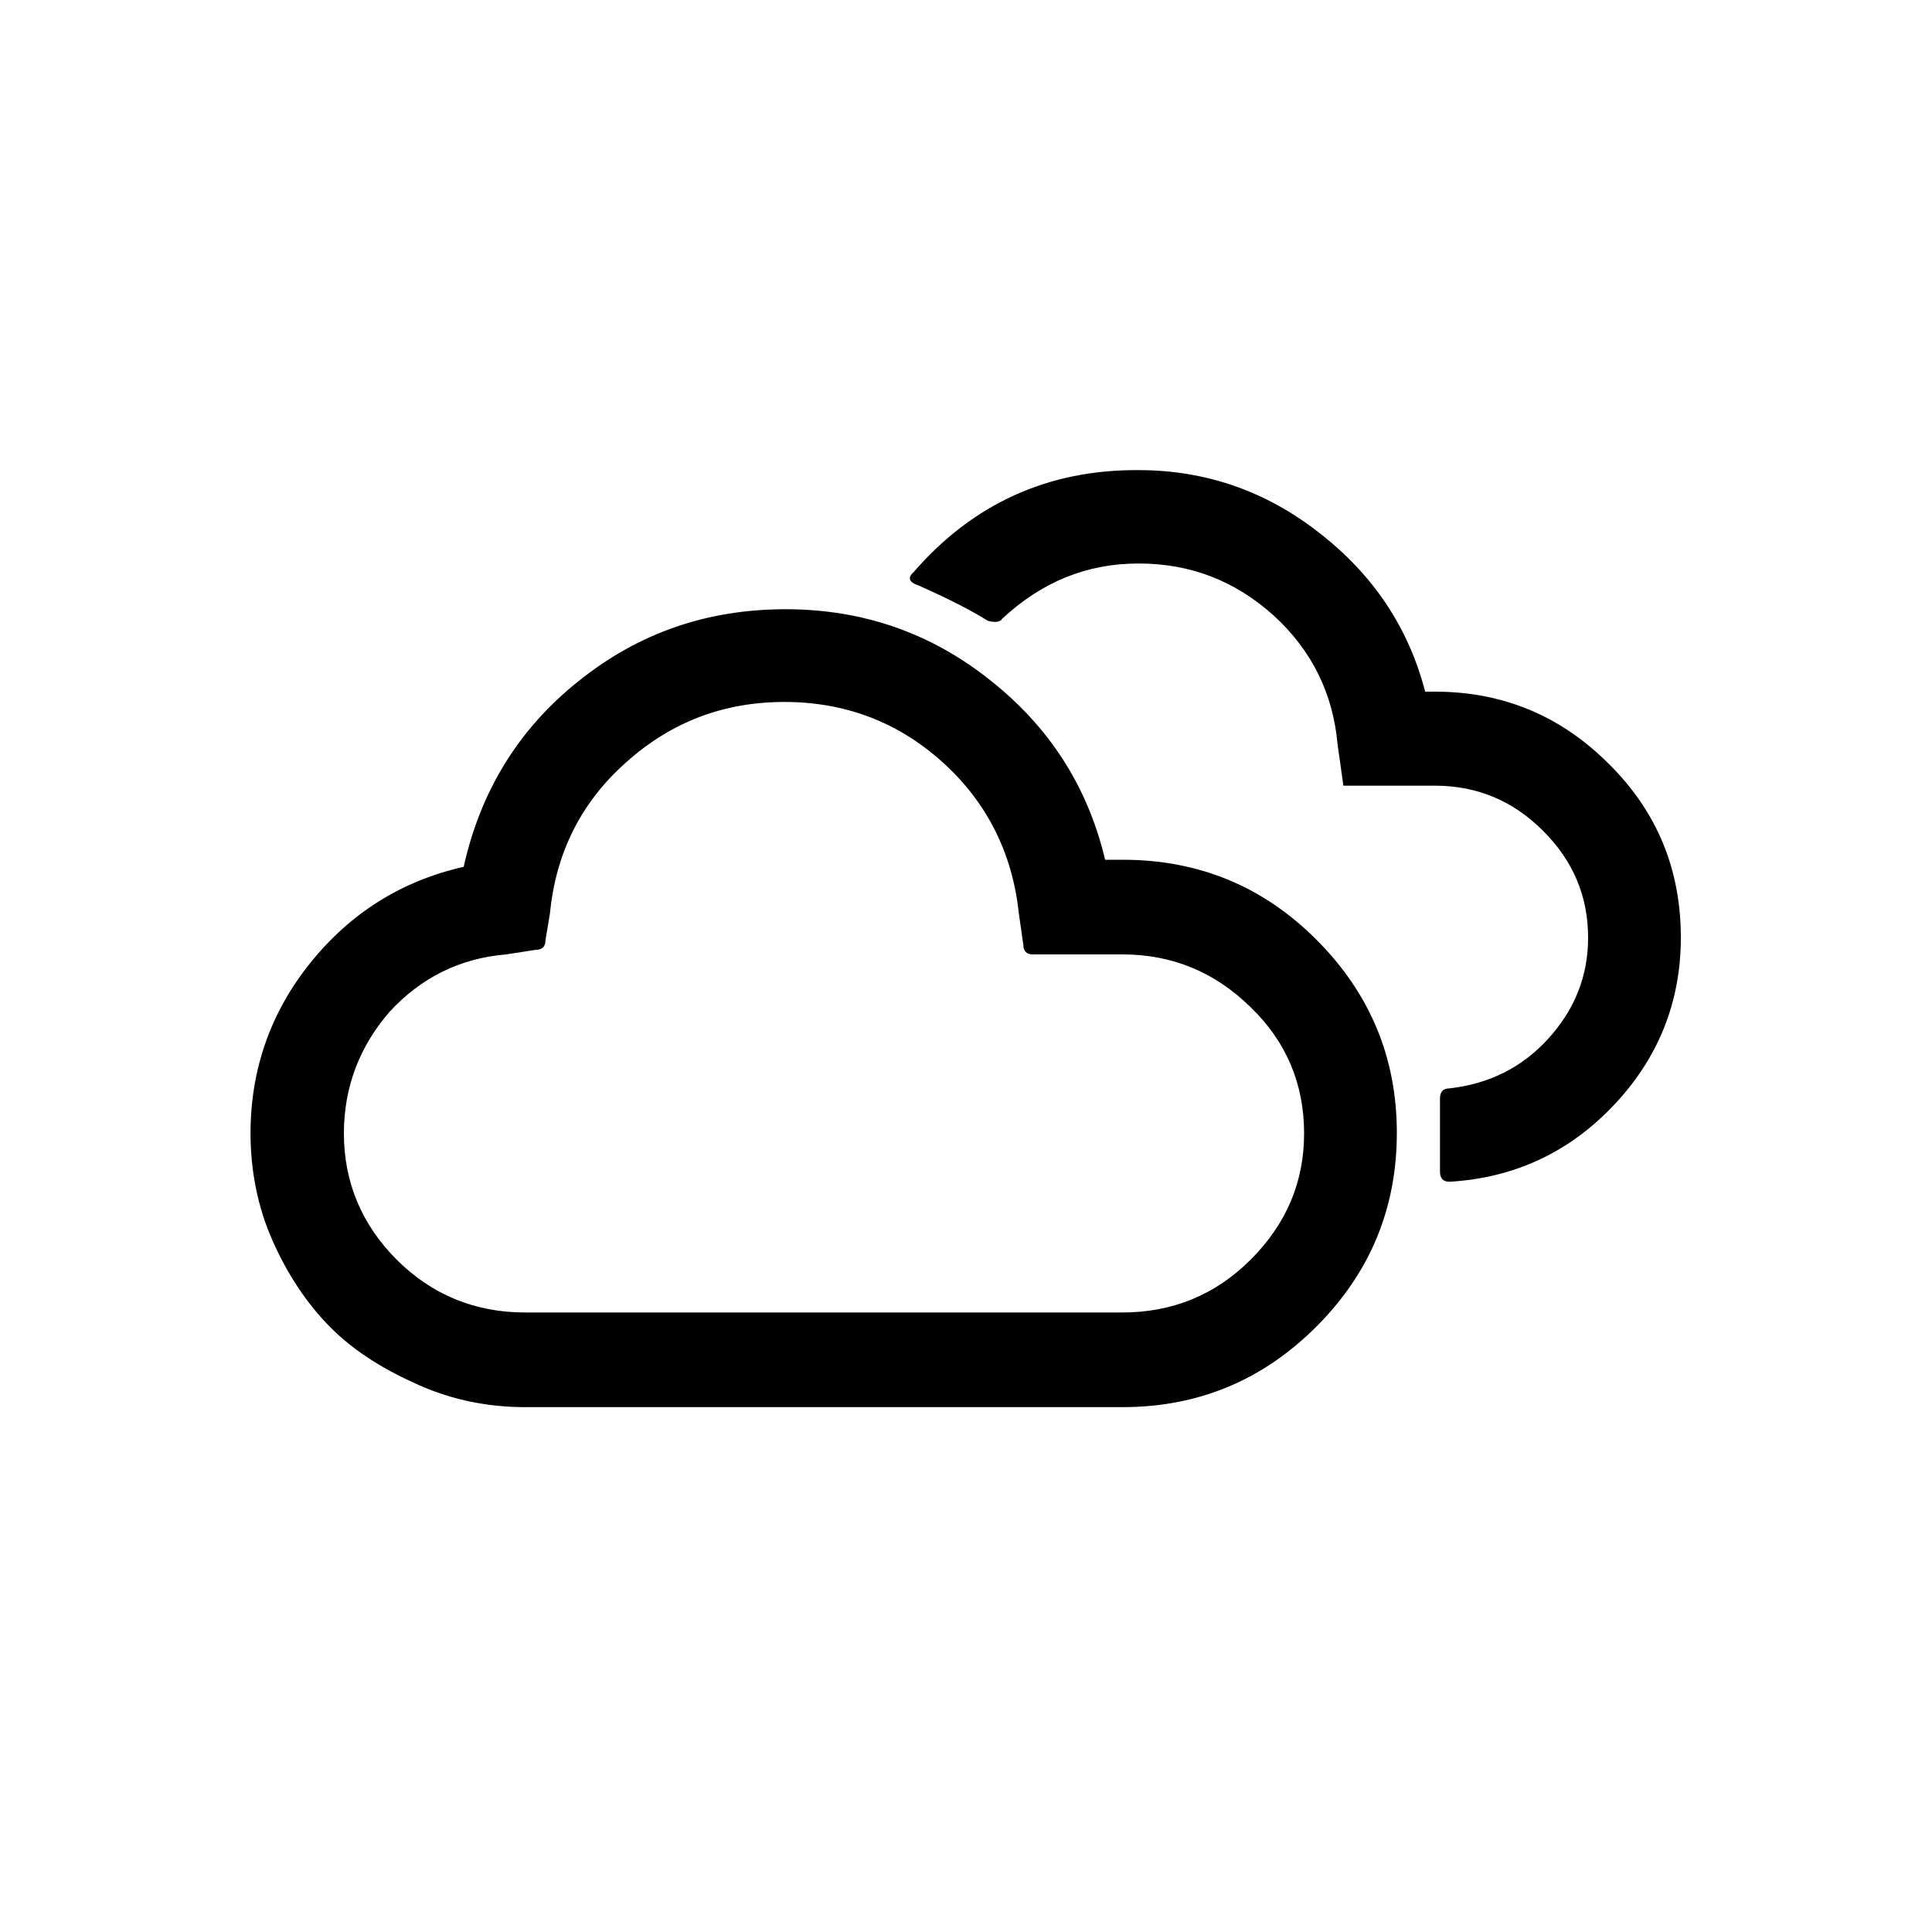
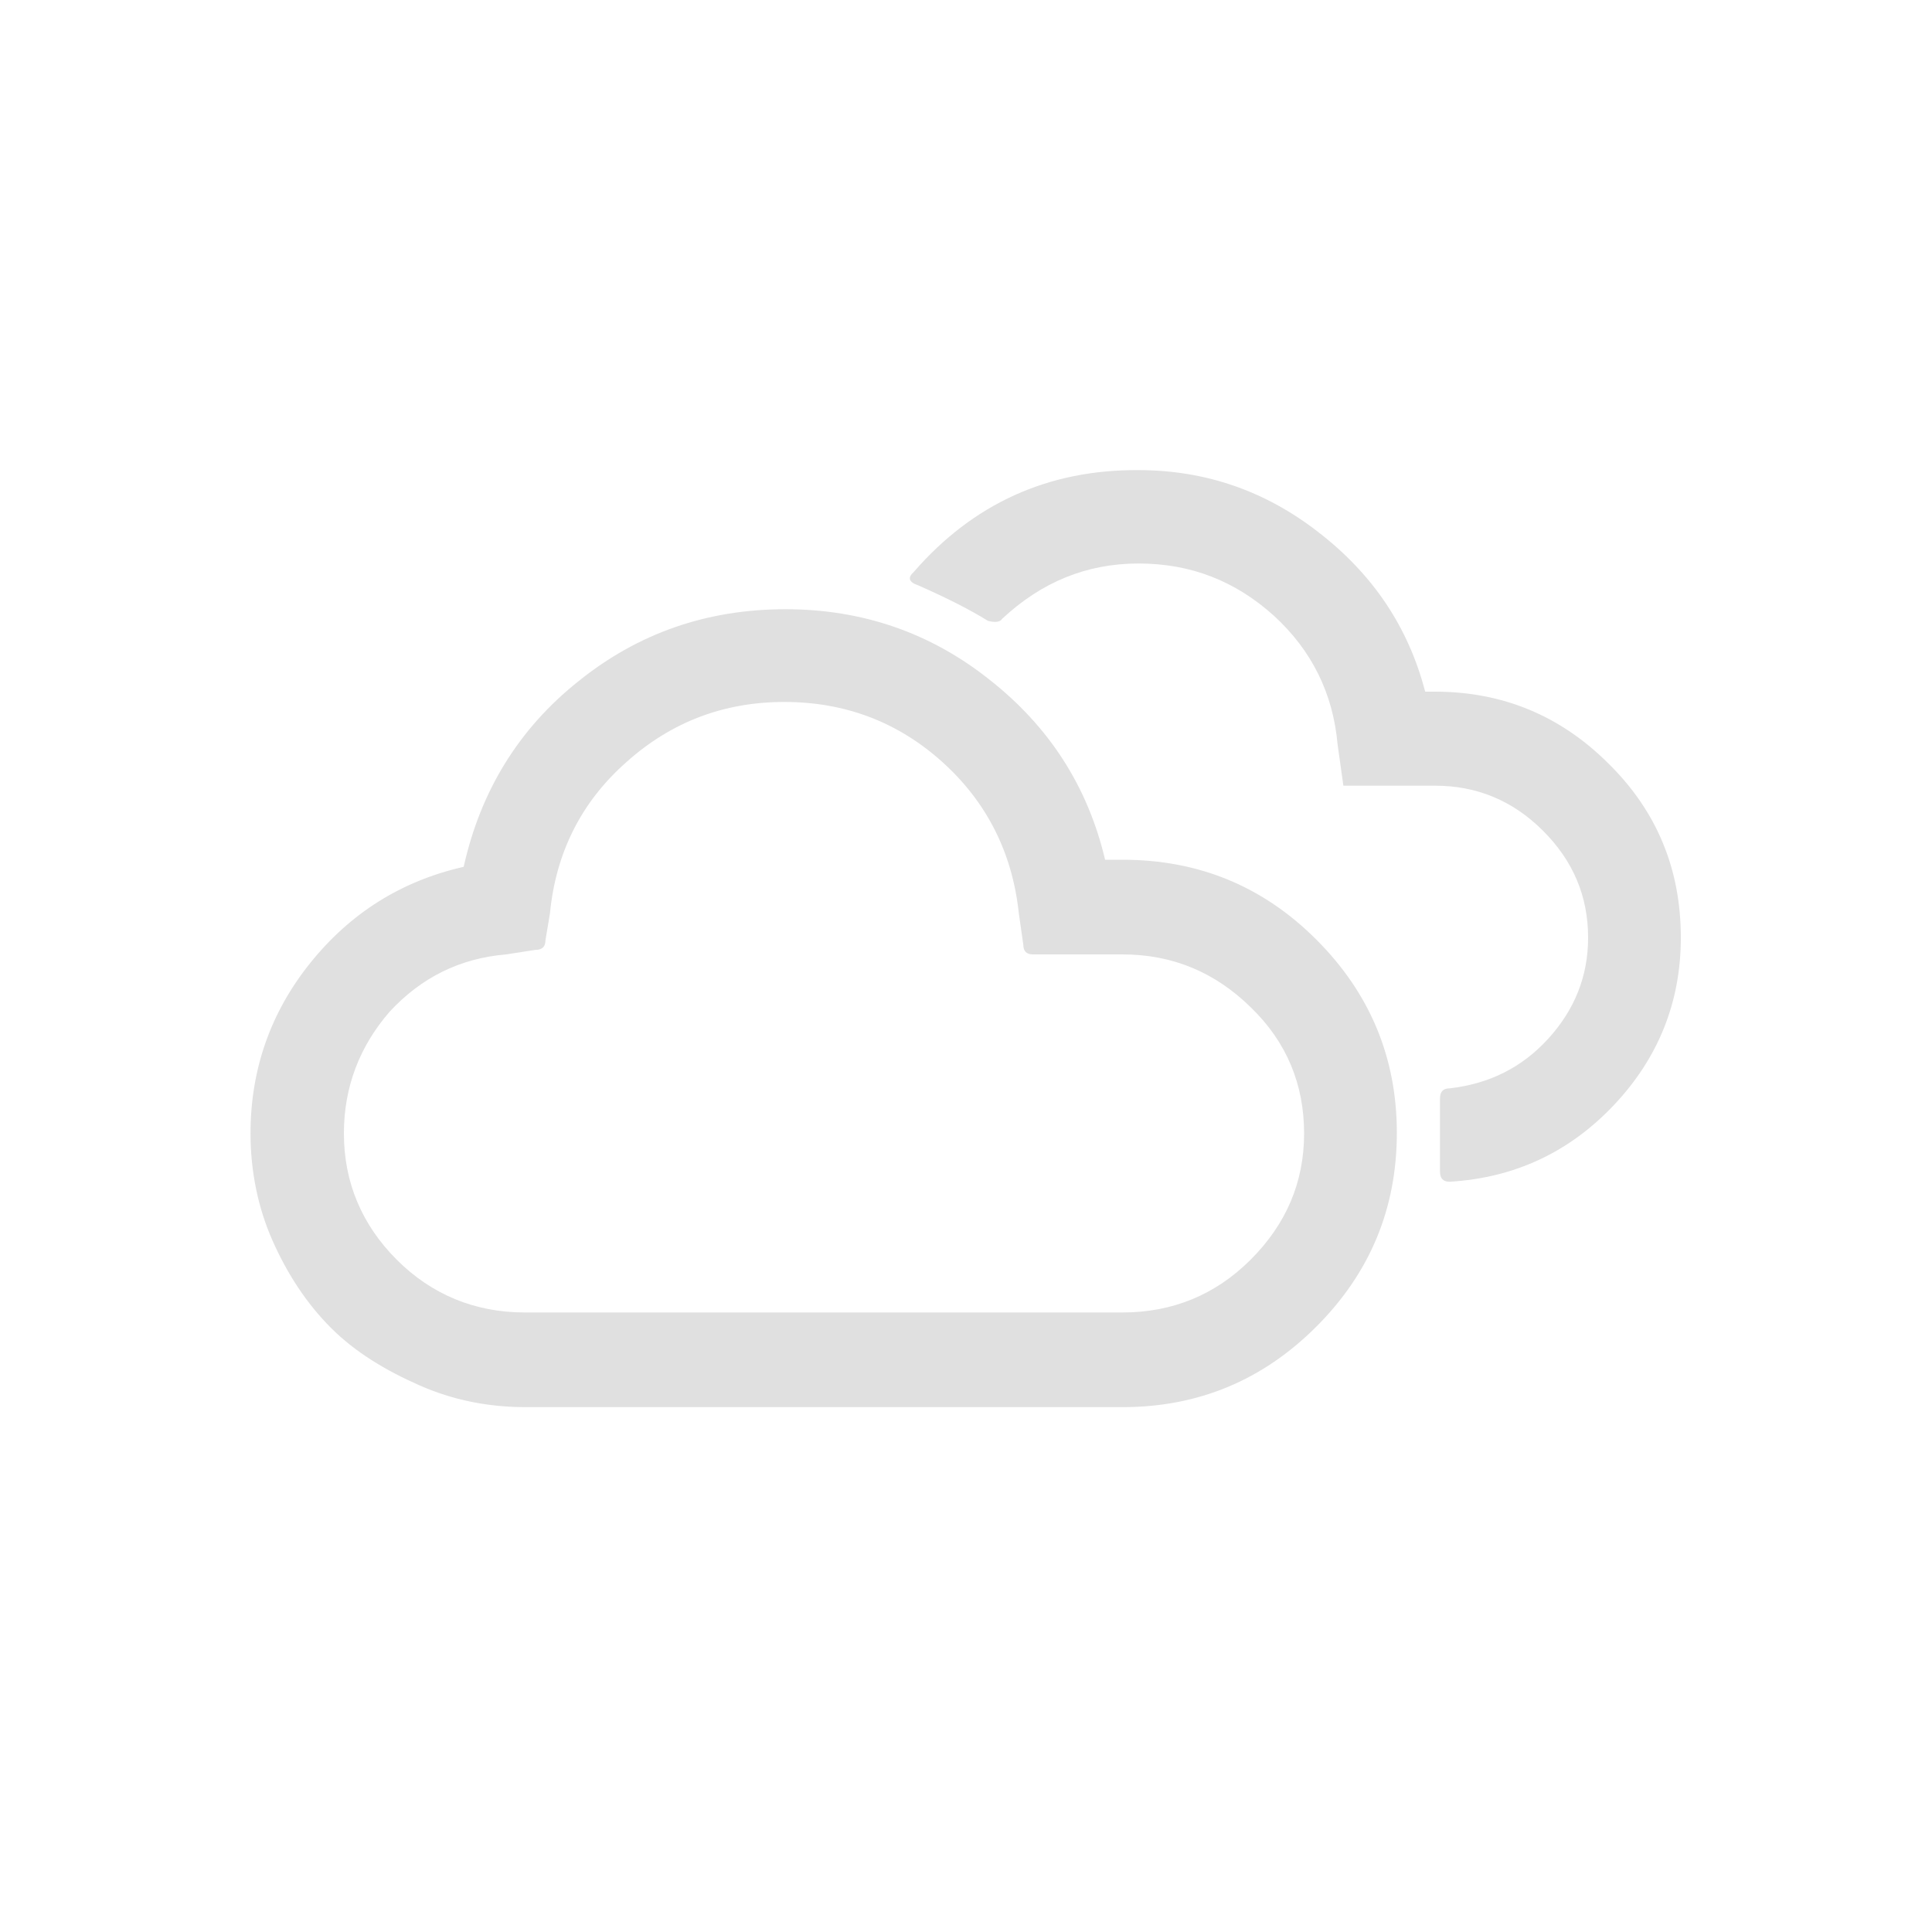
- <svg xmlns="http://www.w3.org/2000/svg" version="1.1" id="Layer_1" x="0px" y="0px" viewBox="0 0 30 30" style="enable-background:new 0 0 30 30;" xml:space="preserve">
+ <svg xmlns="http://www.w3.org/2000/svg" version="1.1" id="Layer_1" x="0px" y="0px" viewBox="0 0 30 30" fill="#e0e0e0" style="enable-background:new 0 0 30 30;" xml:space="preserve">
  <path d="M3.89,17.6c0-0.99,0.31-1.88,0.93-2.65s1.41-1.27,2.38-1.49c0.26-1.17,0.85-2.14,1.78-2.88c0.93-0.75,2-1.12,3.22-1.12  c1.18,0,2.24,0.36,3.16,1.09c0.93,0.73,1.53,1.66,1.8,2.8h0.27c1.18,0,2.18,0.41,3.01,1.24s1.25,1.83,1.25,3  c0,1.18-0.42,2.18-1.25,3.01s-1.83,1.25-3.01,1.25H8.16c-0.58,0-1.13-0.11-1.65-0.34S5.52,21,5.14,20.62  c-0.38-0.38-0.68-0.84-0.91-1.36S3.89,18.17,3.89,17.6z M5.34,17.6c0,0.76,0.28,1.42,0.82,1.96s1.21,0.82,1.99,0.82h9.28  c0.77,0,1.44-0.27,1.99-0.82c0.55-0.55,0.83-1.2,0.83-1.96c0-0.76-0.27-1.42-0.83-1.96c-0.55-0.54-1.21-0.82-1.99-0.82h-1.39  c-0.1,0-0.15-0.05-0.15-0.15l-0.07-0.49c-0.1-0.94-0.5-1.73-1.19-2.35s-1.51-0.93-2.45-0.93c-0.94,0-1.76,0.31-2.46,0.94  c-0.7,0.62-1.09,1.41-1.18,2.34l-0.07,0.42c0,0.1-0.05,0.15-0.16,0.15l-0.45,0.07c-0.72,0.06-1.32,0.36-1.81,0.89  C5.59,16.24,5.34,16.87,5.34,17.6z M14.19,8.88c-0.1,0.09-0.08,0.16,0.07,0.21c0.43,0.19,0.79,0.37,1.08,0.55  c0.11,0.03,0.19,0.02,0.22-0.03c0.61-0.57,1.31-0.86,2.12-0.86c0.81,0,1.5,0.27,2.1,0.81c0.59,0.54,0.92,1.21,0.99,2l0.09,0.64h1.42  c0.65,0,1.21,0.23,1.68,0.7c0.47,0.47,0.7,1.02,0.7,1.66c0,0.6-0.21,1.12-0.62,1.57s-0.92,0.7-1.53,0.77c-0.1,0-0.15,0.05-0.15,0.16  v1.13c0,0.11,0.05,0.16,0.15,0.16c1.01-0.06,1.86-0.46,2.55-1.19s1.04-1.6,1.04-2.6c0-1.06-0.37-1.96-1.12-2.7  c-0.75-0.75-1.65-1.12-2.7-1.12h-0.15c-0.26-1-0.81-1.82-1.65-2.47c-0.83-0.65-1.77-0.97-2.8-0.97C16.28,7.29,15.11,7.82,14.19,8.88  z" />
</svg>
